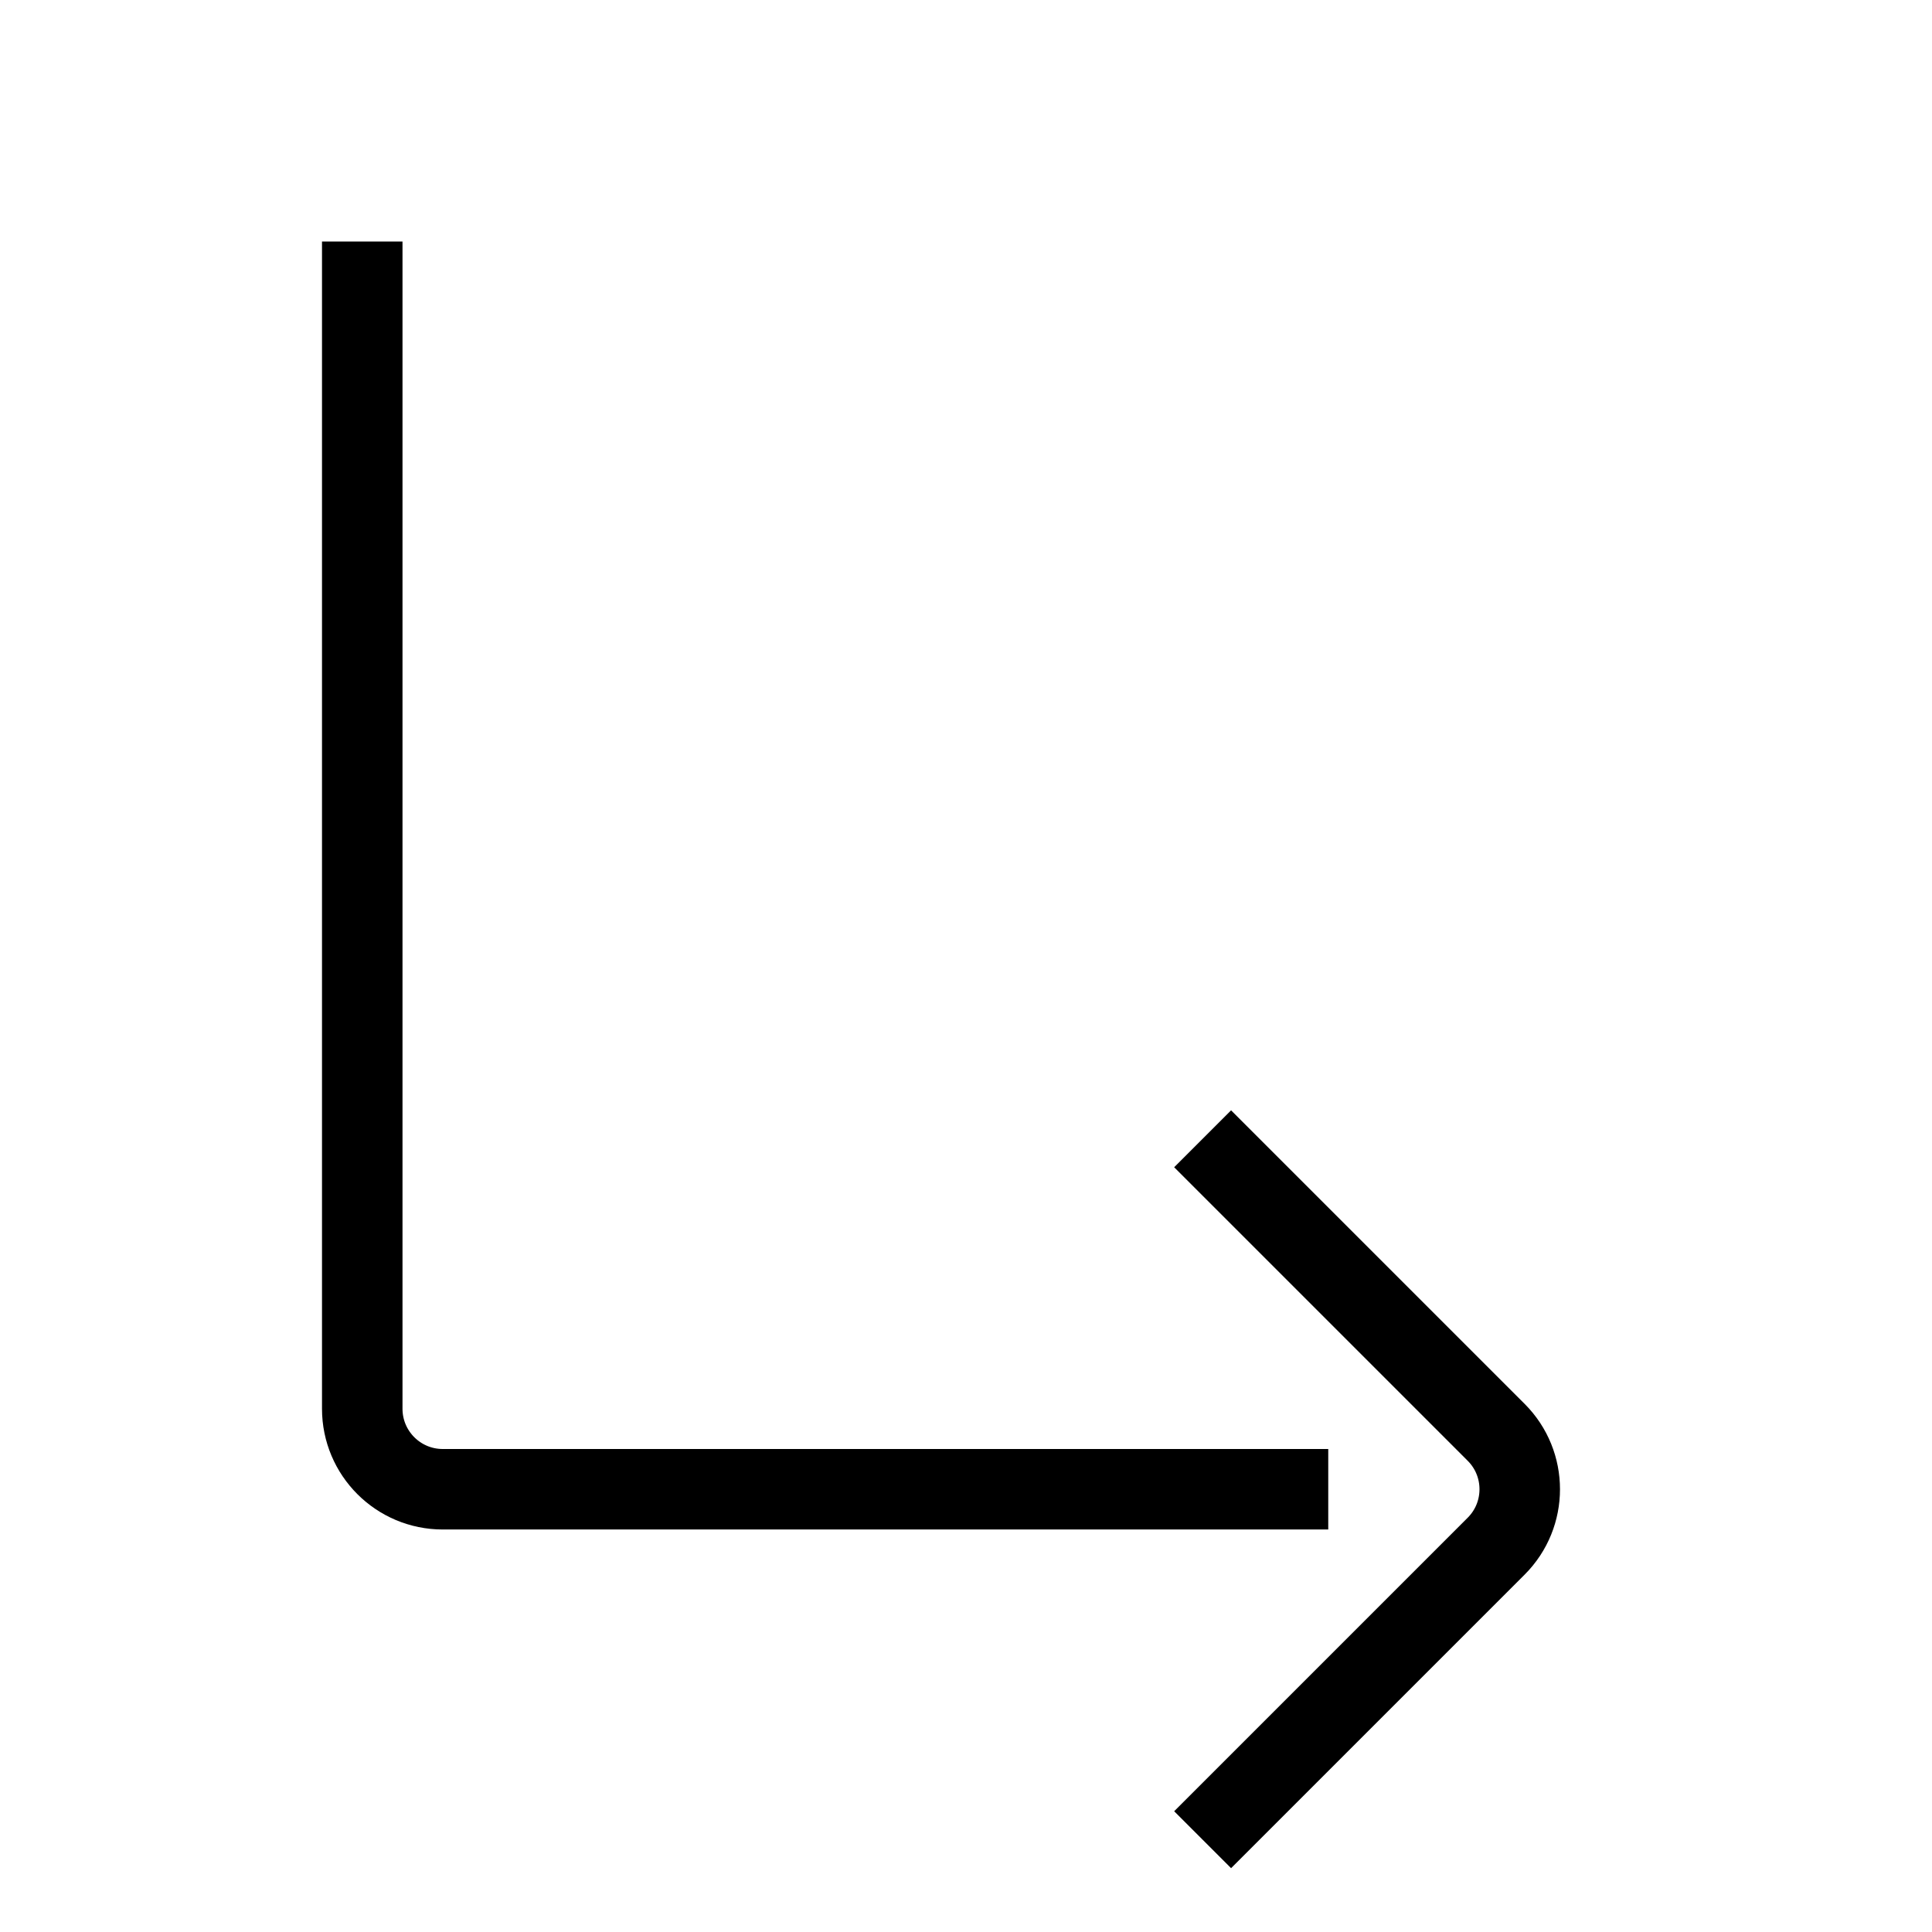
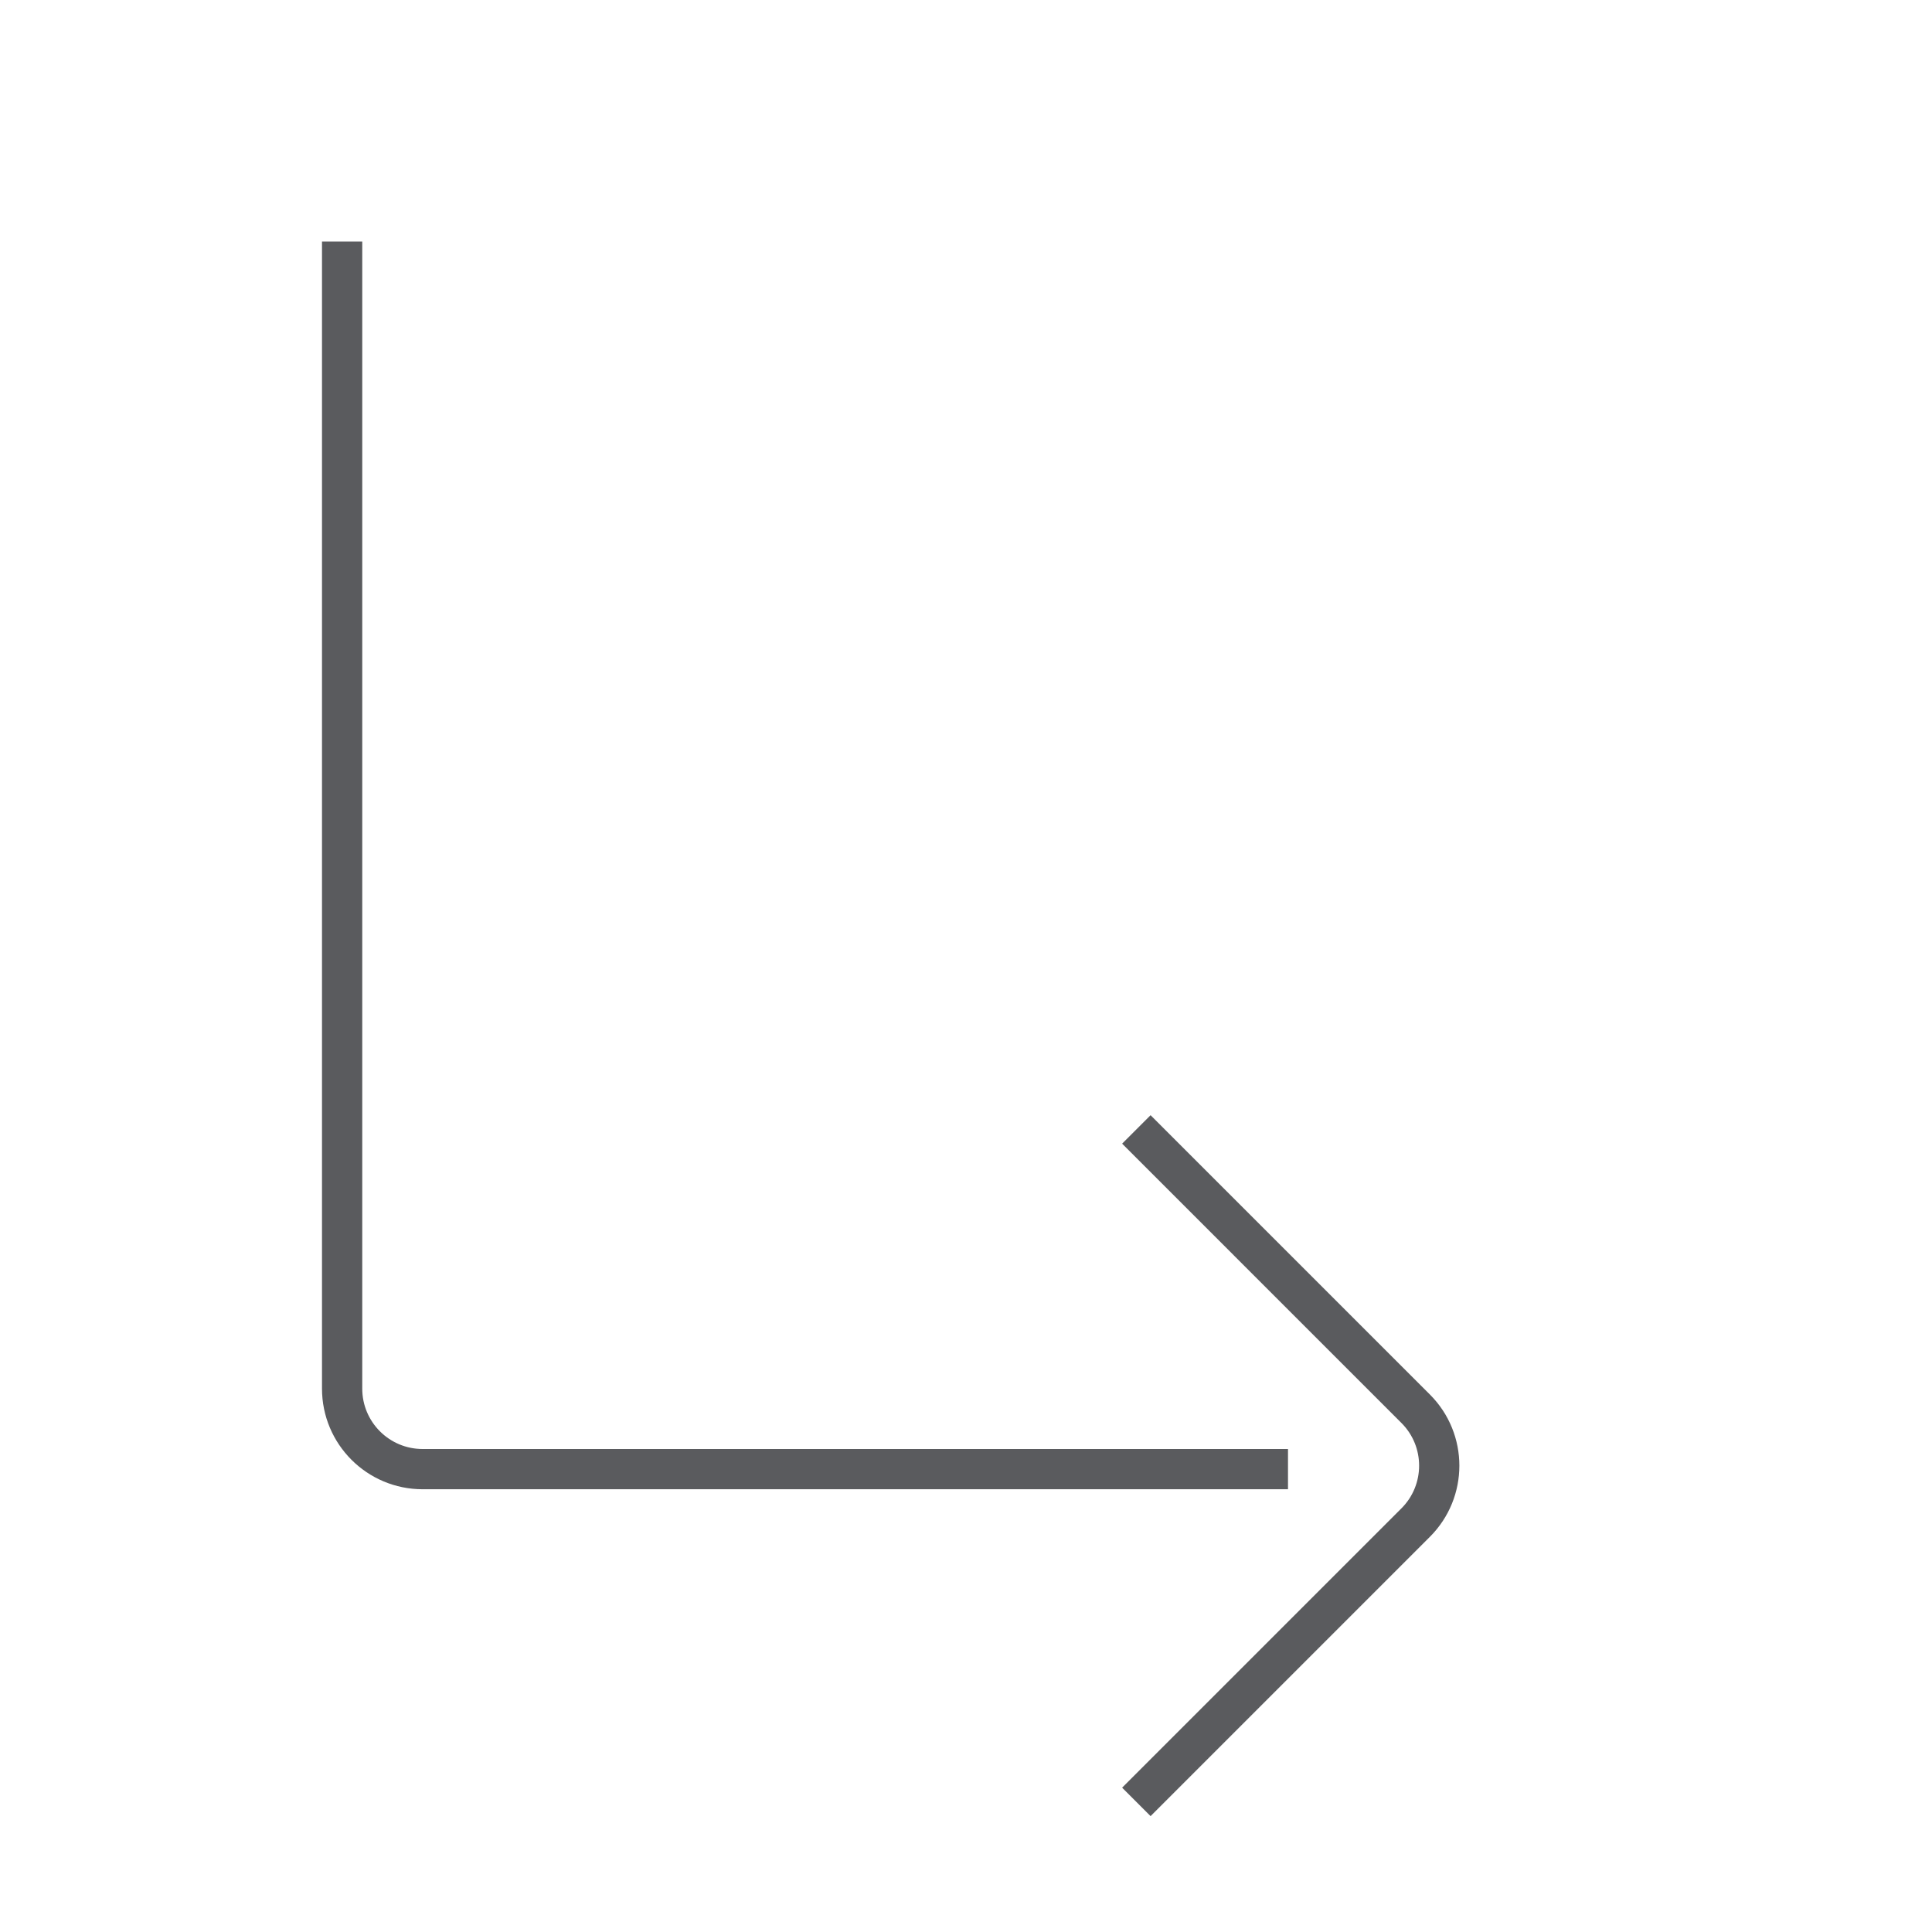
- <svg xmlns="http://www.w3.org/2000/svg" id="target" viewBox="0 0 48 48">
-   <path d="M32,37H11a2,2,0,0,1-2-2V7" fill="none" stroke="currentColor" stroke-linecap="square" stroke-linejoin="round" stroke-width="2" />
-   <path d="M30.586,29l6.586,6.586a2,2,0,0,1,0,2.828L30.586,45" fill="none" stroke="currentColor" stroke-linecap="square" stroke-linejoin="round" stroke-width="2" />
+ <svg xmlns="http://www.w3.org/2000/svg" viewBox="0 0 48 48">
+   <path d="M31.5,36.5h-21a2,2,0,0,1-2-2V6.5" fill="none" stroke="#5a5b5e" stroke-linecap="square" stroke-linejoin="round" />
+   <path d="M28.586,28.414,35.172,35a2,2,0,0,1,0,2.828l-6.586,6.586" fill="none" stroke="#5a5b5e" stroke-linecap="square" stroke-linejoin="round" />
</svg>
